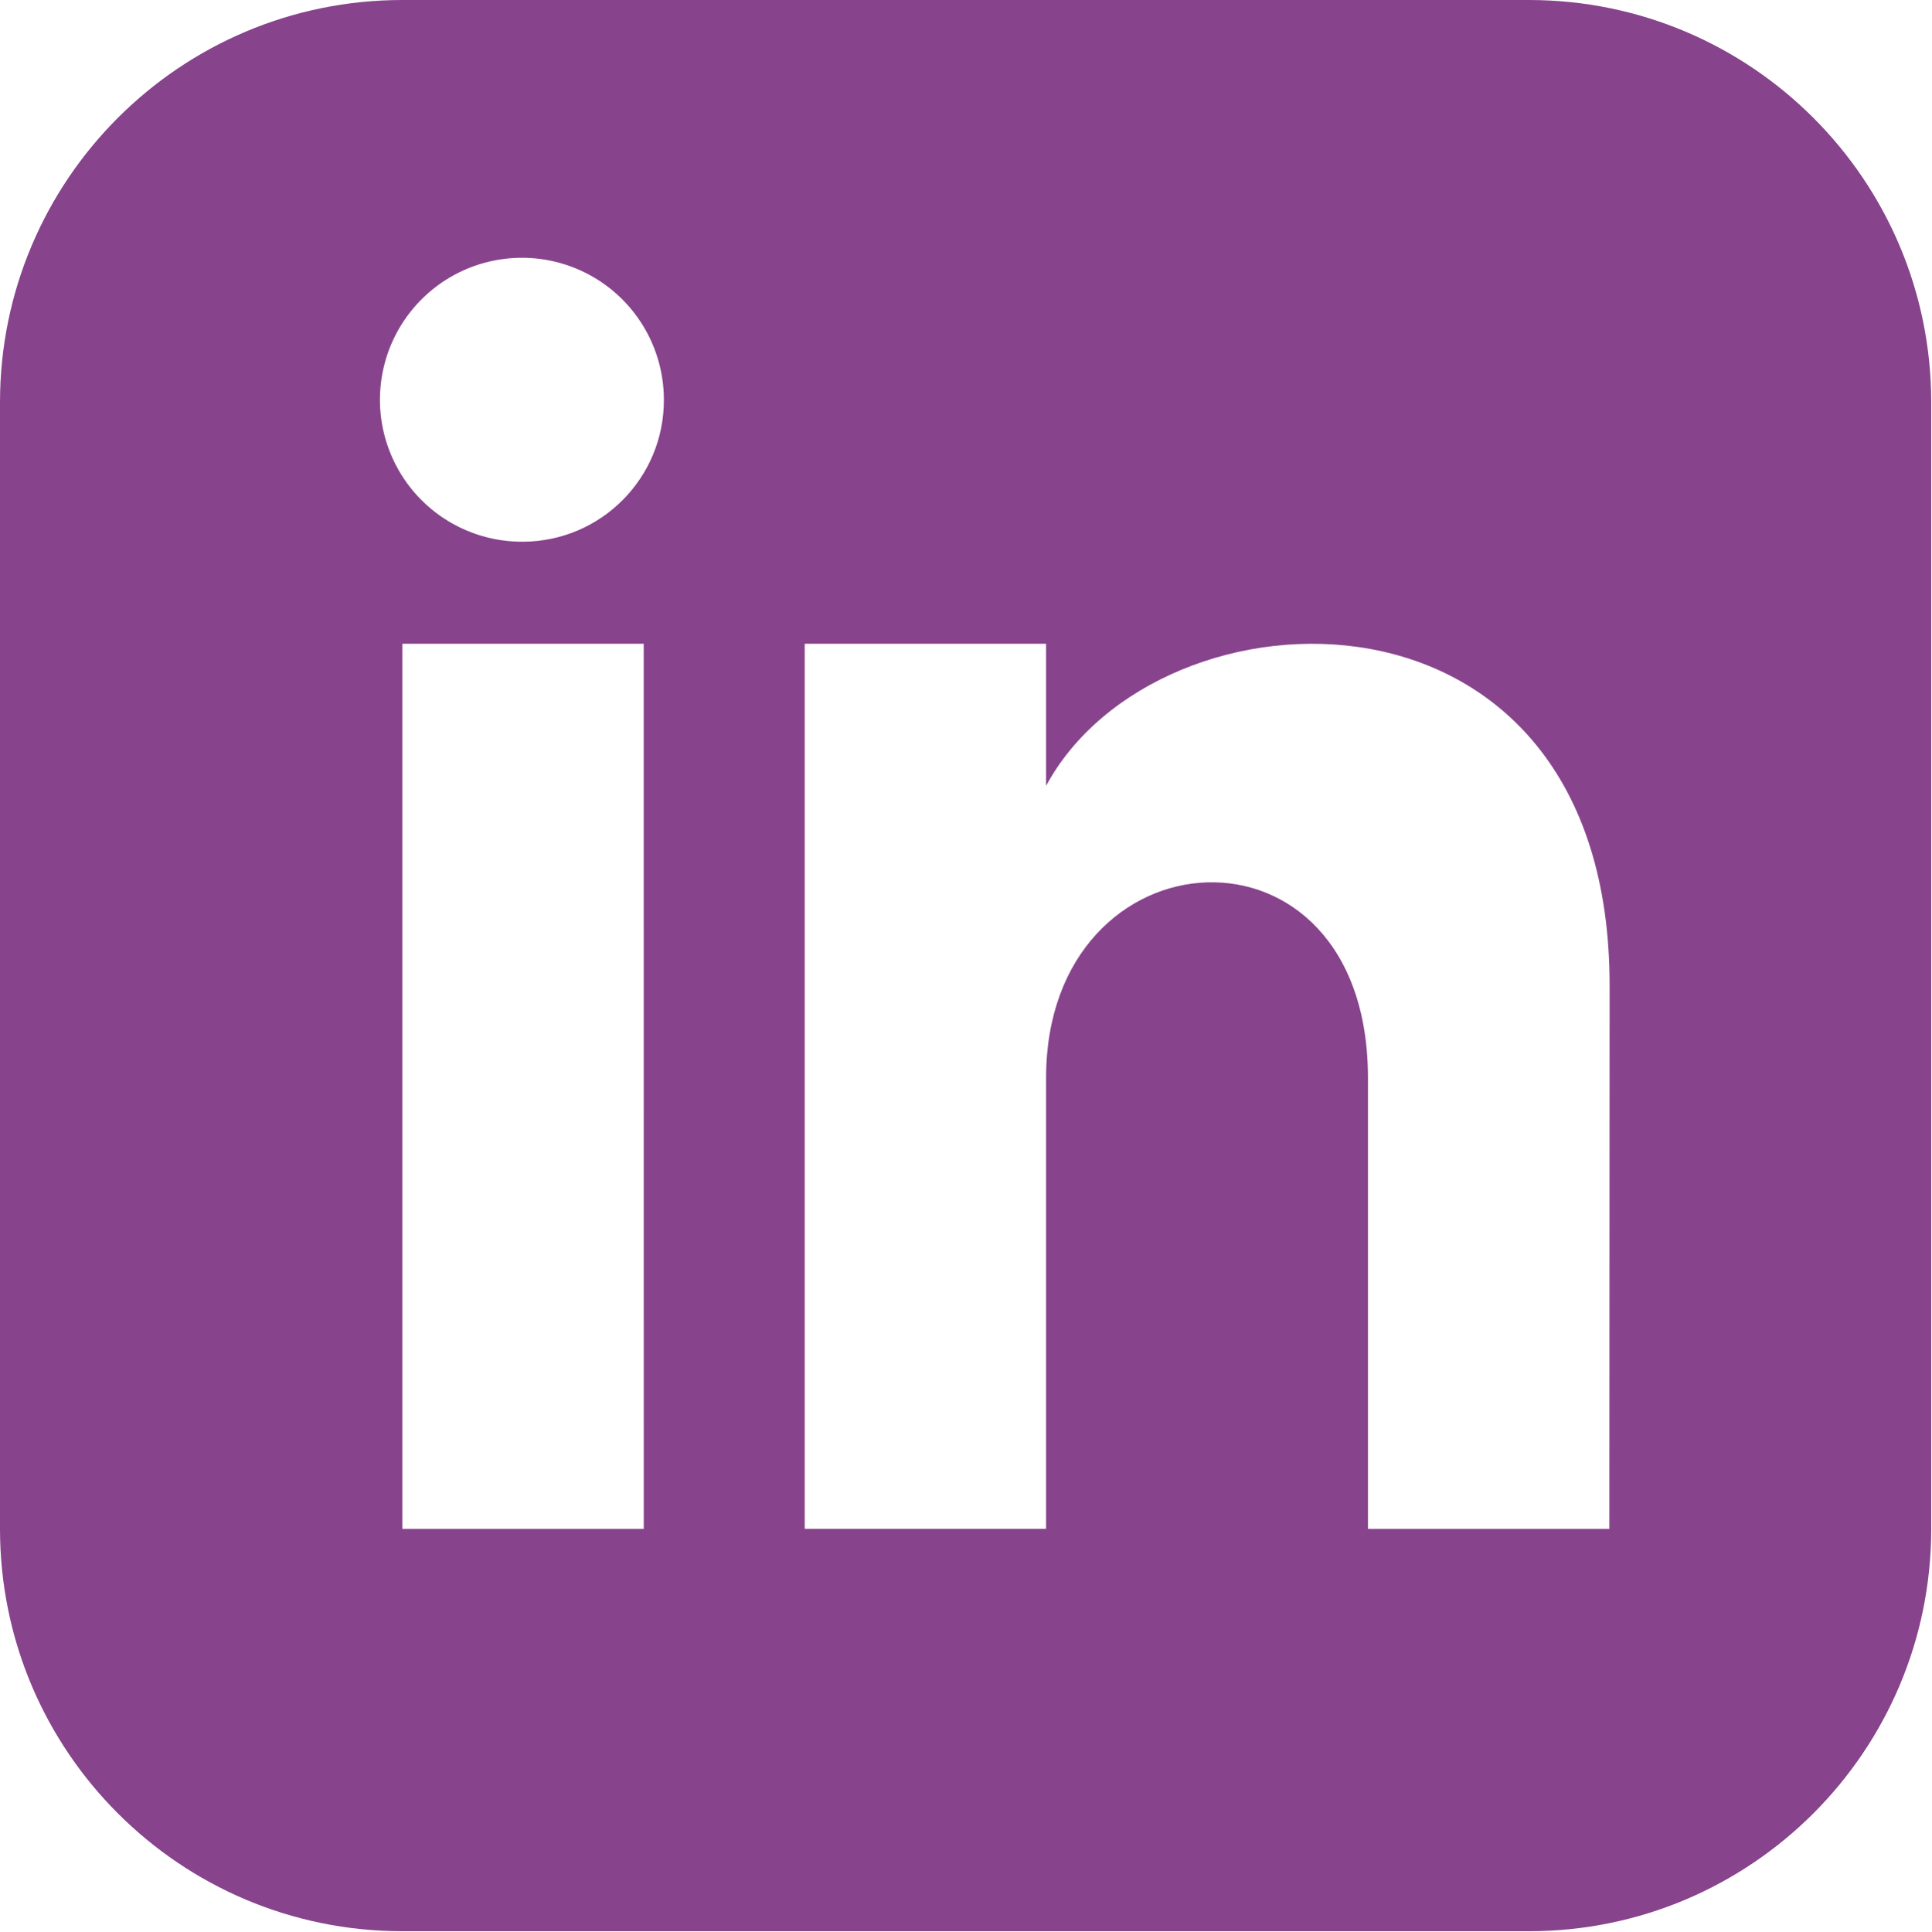
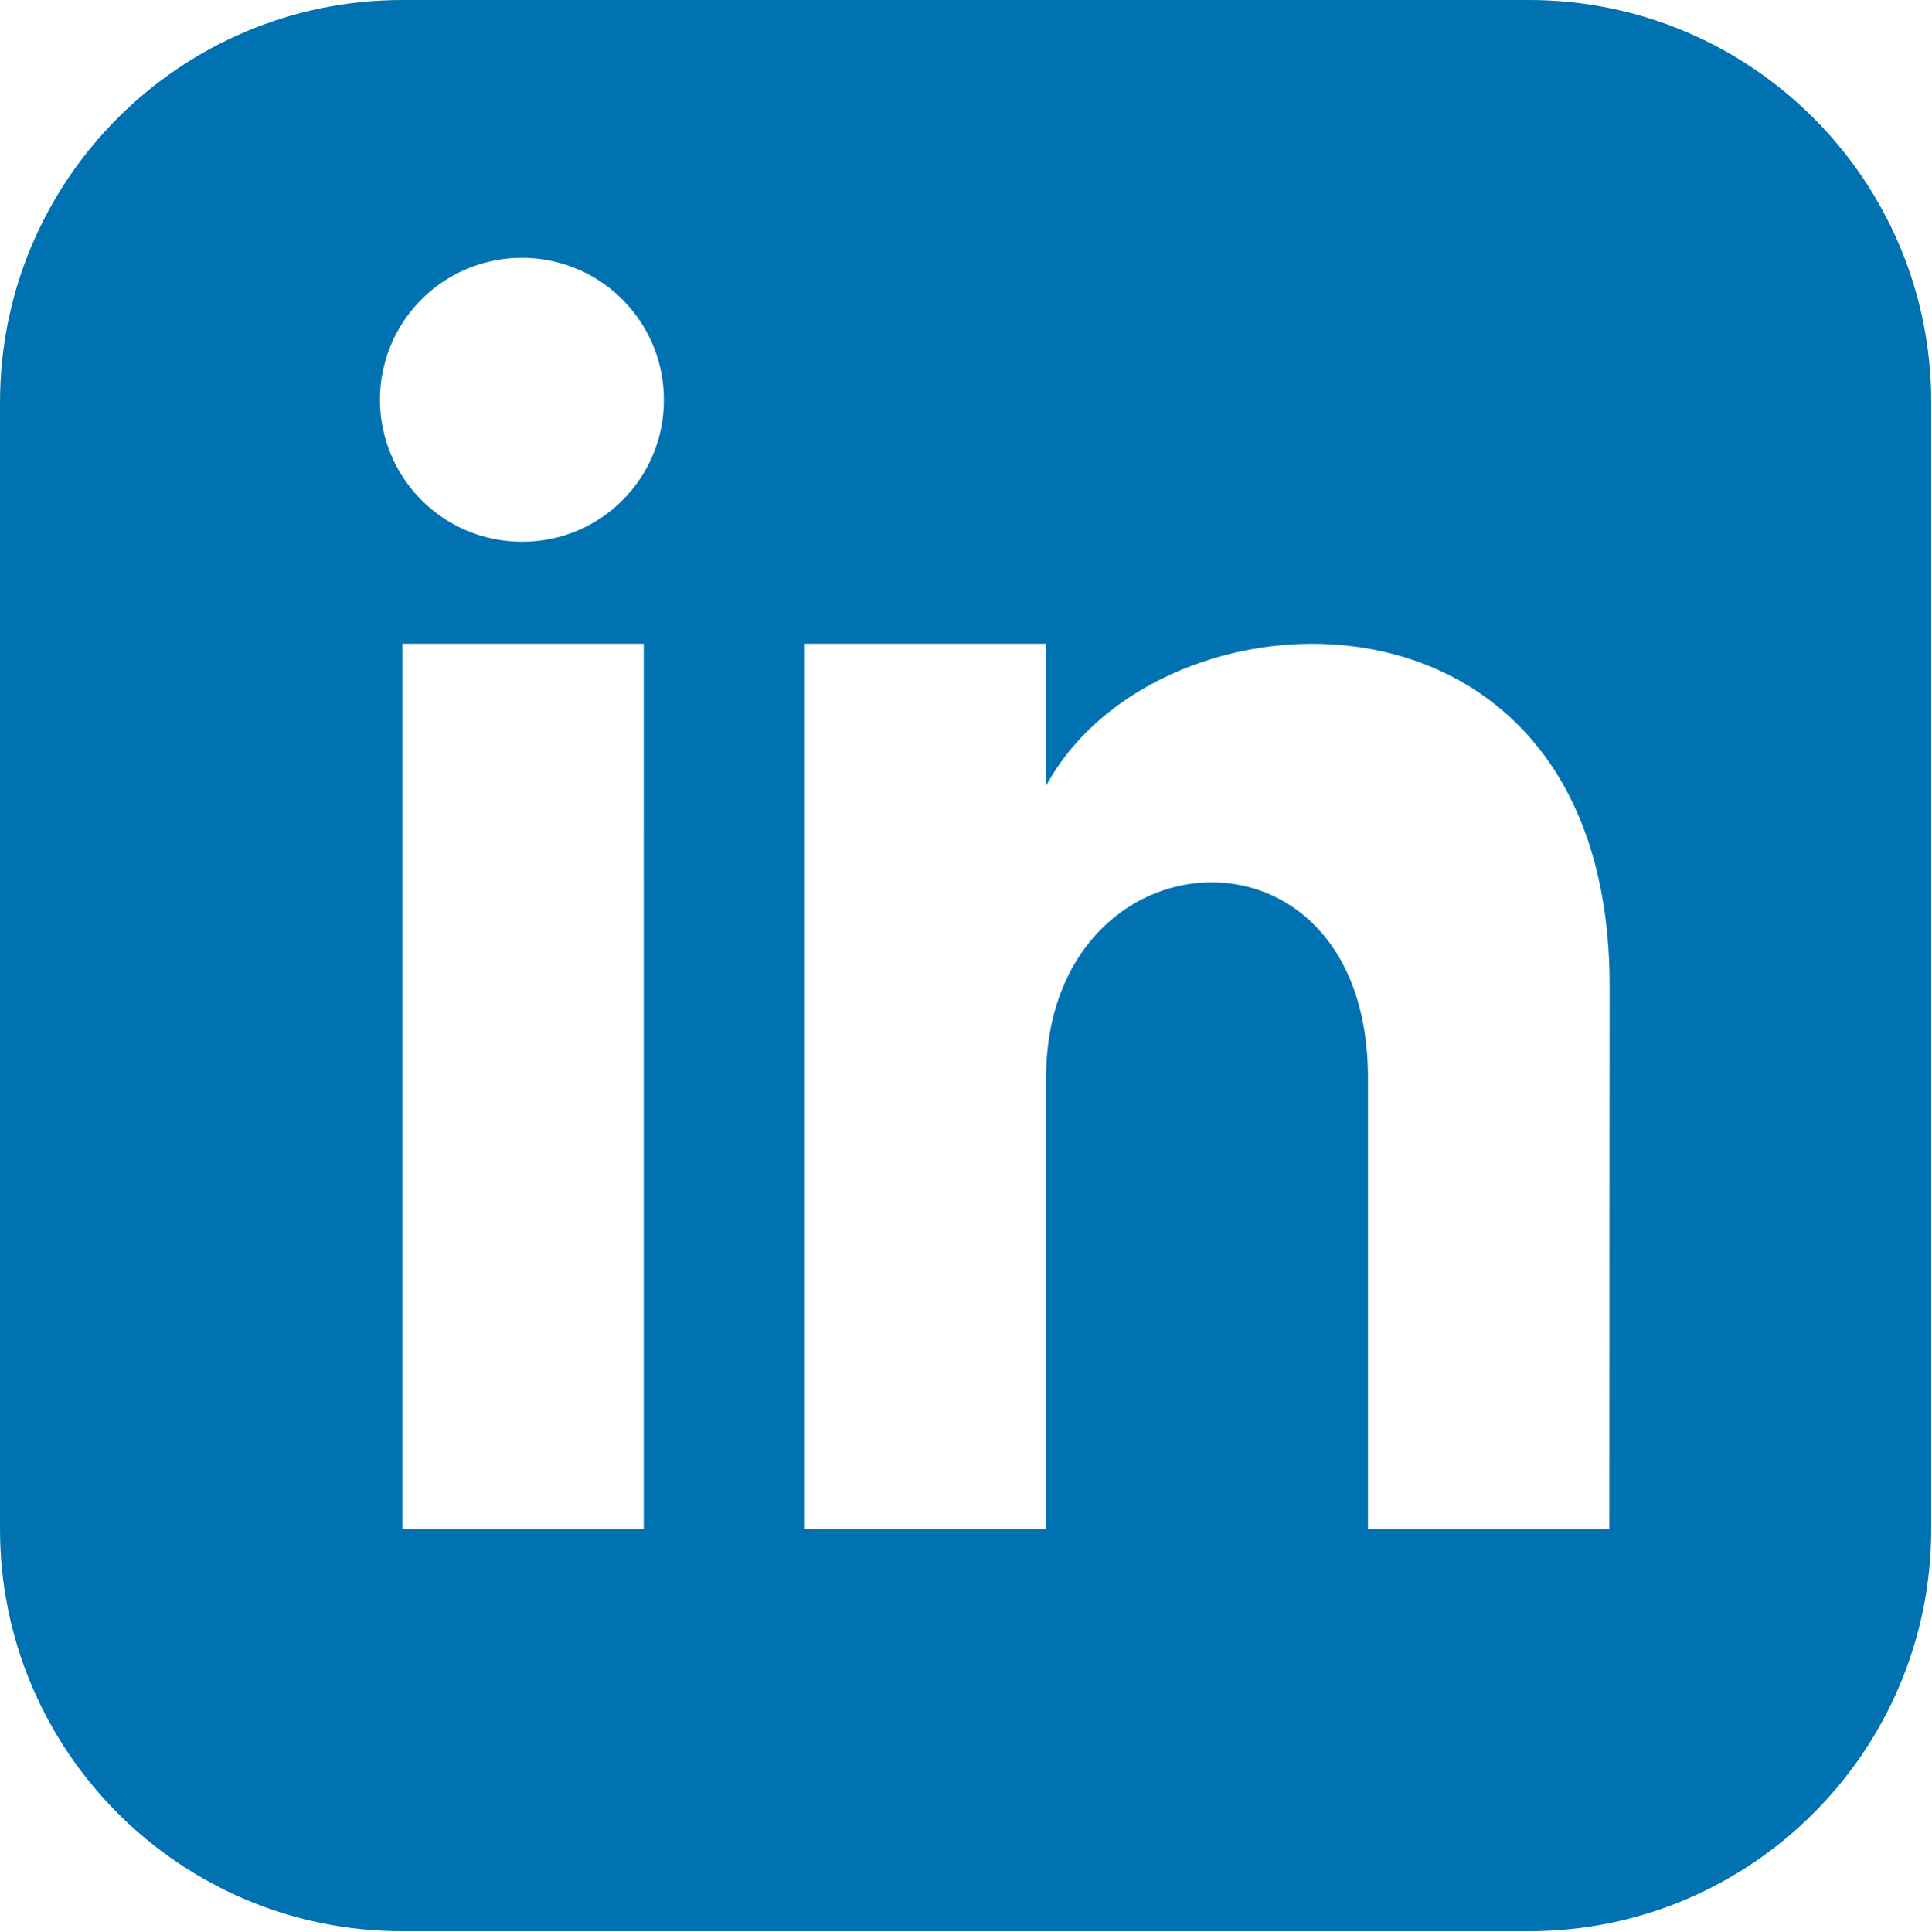
<svg xmlns="http://www.w3.org/2000/svg" width="37.355" height="37.355" viewBox="0 0 37.355 37.355">
-   <path id="iconmonstr-linkedin-3" d="M29.573,0H7.782A7.783,7.783,0,0,0,0,7.782V29.573a7.783,7.783,0,0,0,7.782,7.782H29.573a7.782,7.782,0,0,0,7.782-7.782V7.782A7.782,7.782,0,0,0,29.573,0ZM12.452,29.573H7.782V12.452h4.669ZM10.117,10.478a2.746,2.746,0,1,1,2.724-2.746A2.736,2.736,0,0,1,10.117,10.478ZM31.129,29.573H26.46V20.85c0-5.242-6.226-4.845-6.226,0v8.722H15.565V12.452h4.669V15.2c2.173-4.025,10.9-4.322,10.9,3.854Z" fill="#88438d" />
+   <path id="iconmonstr-linkedin-3" d="M29.573,0H7.782A7.783,7.783,0,0,0,0,7.782V29.573a7.783,7.783,0,0,0,7.782,7.782H29.573a7.782,7.782,0,0,0,7.782-7.782V7.782A7.782,7.782,0,0,0,29.573,0ZM12.452,29.573H7.782V12.452h4.669ZM10.117,10.478a2.746,2.746,0,1,1,2.724-2.746A2.736,2.736,0,0,1,10.117,10.478ZM31.129,29.573H26.46V20.85c0-5.242-6.226-4.845-6.226,0v8.722H15.565V12.452h4.669V15.2c2.173-4.025,10.9-4.322,10.9,3.854Z" fill="#0072b1" />
</svg>
